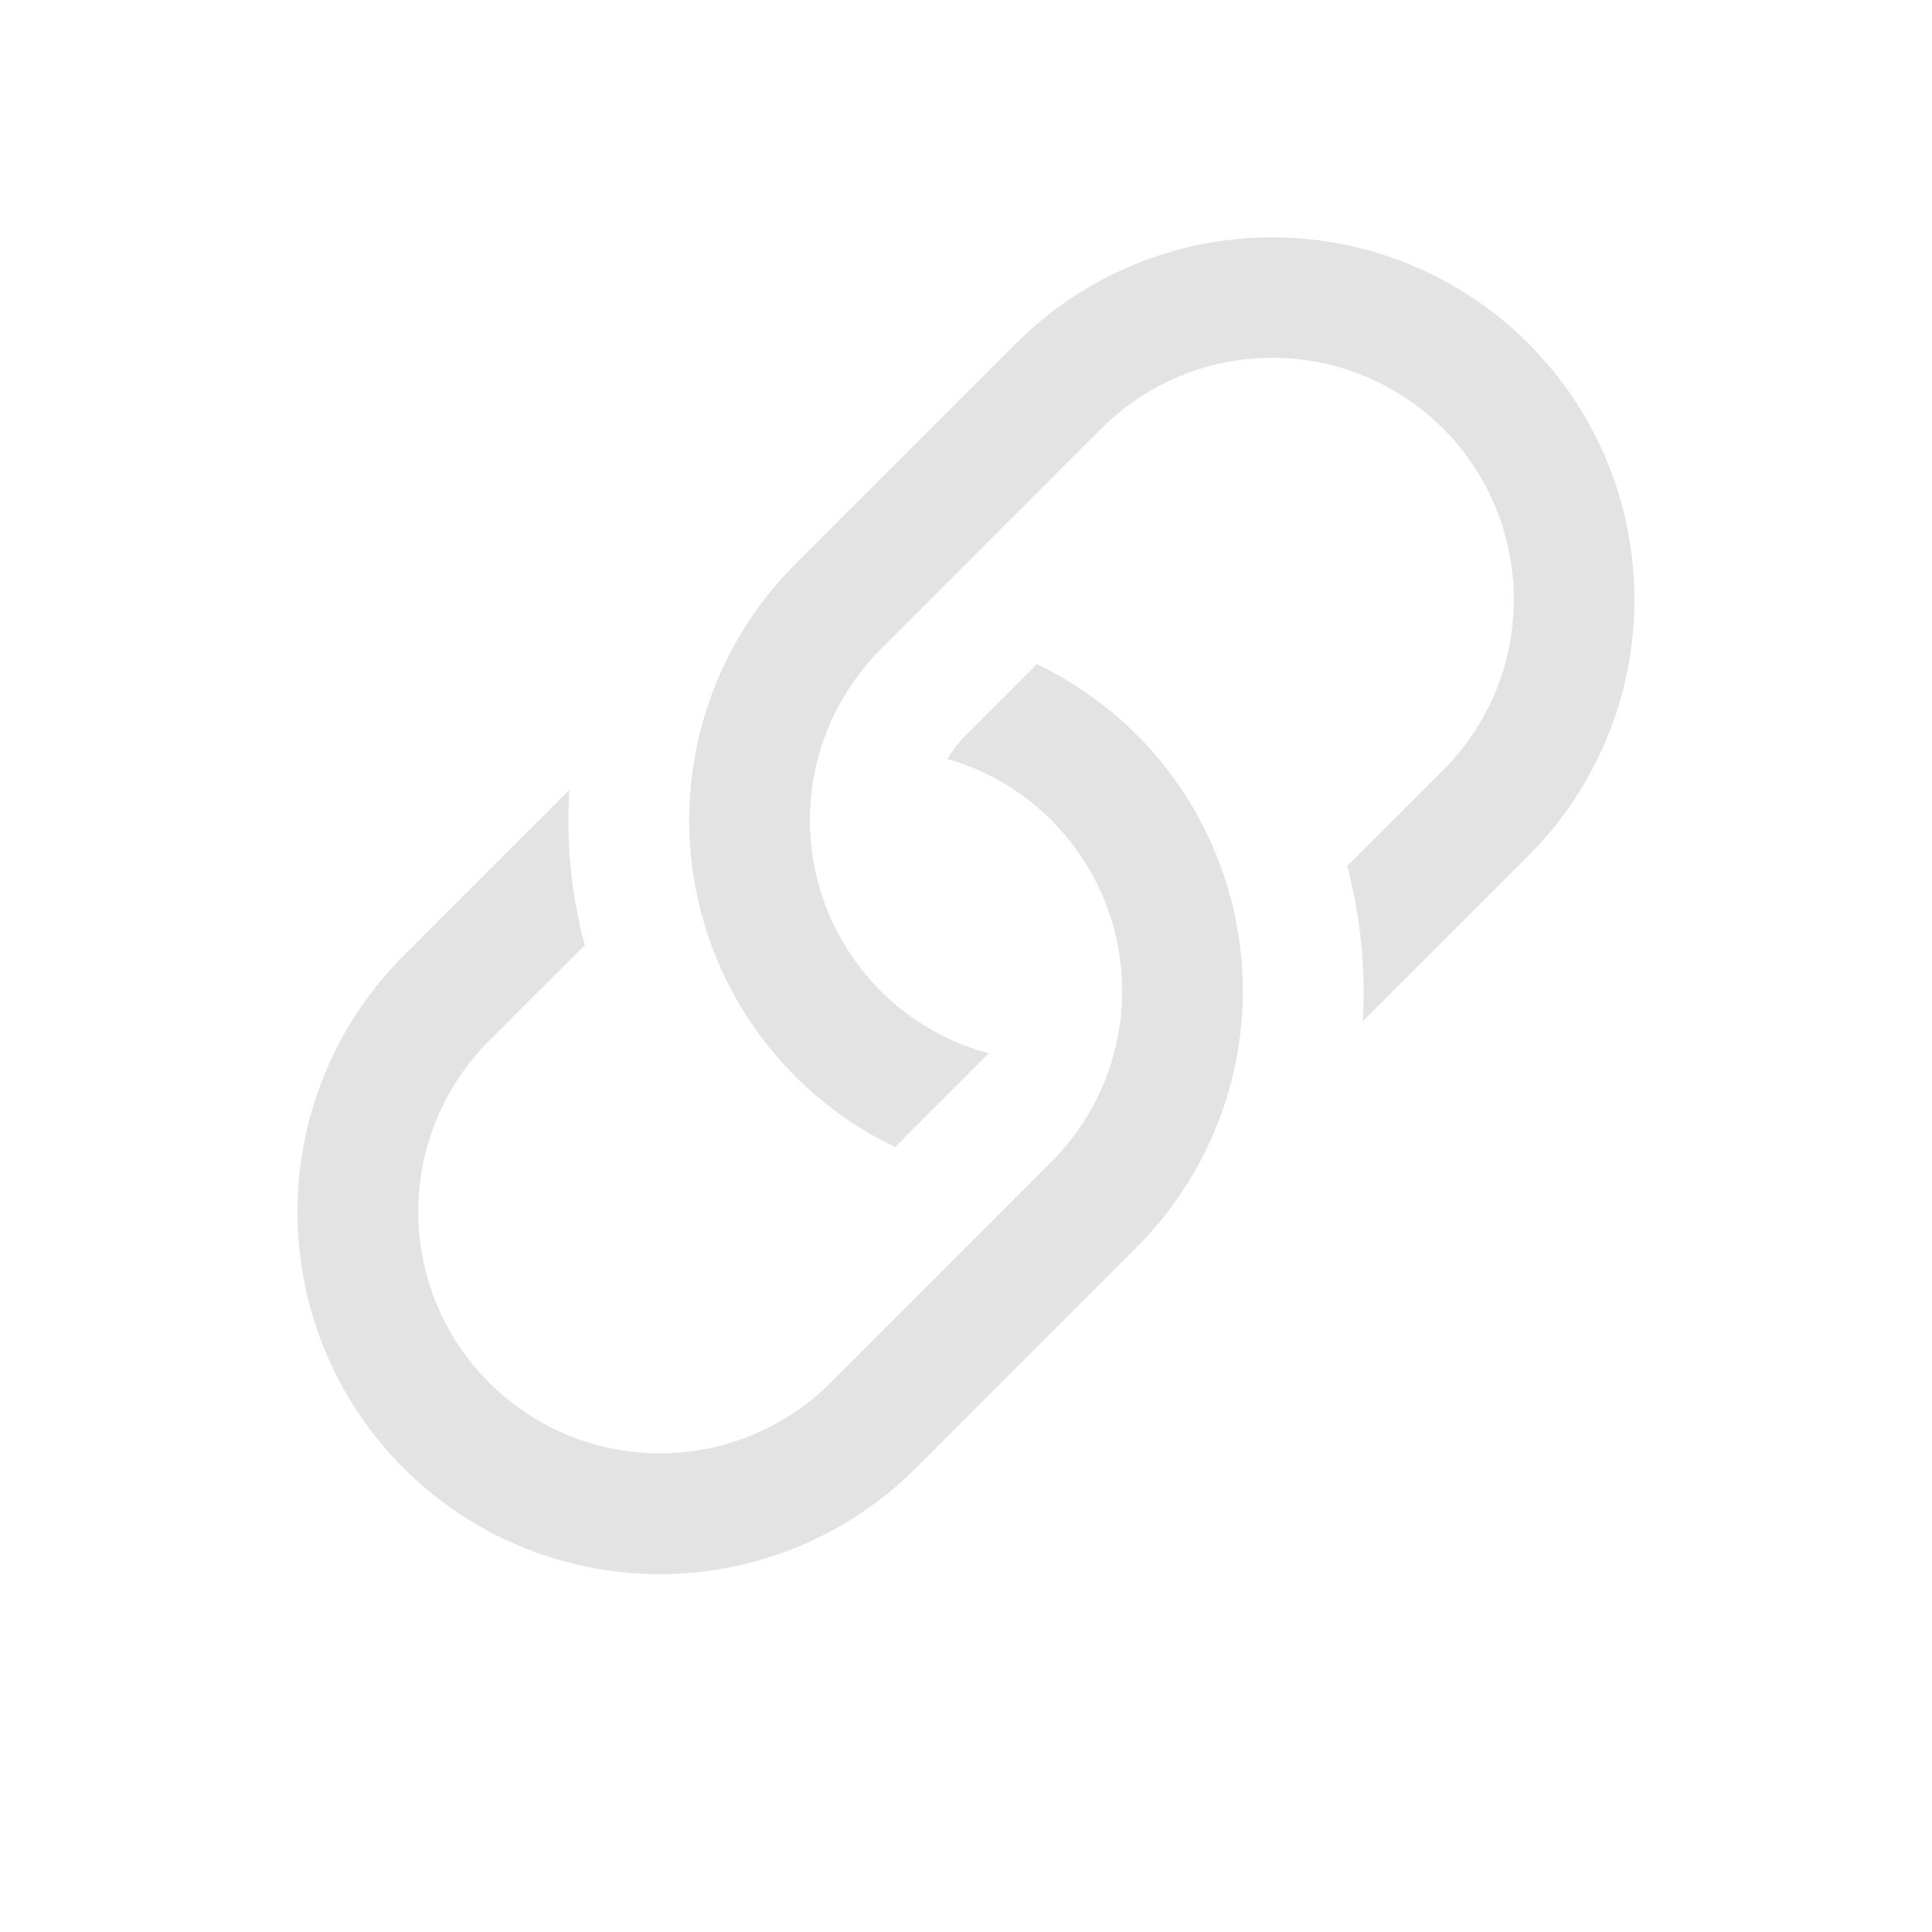
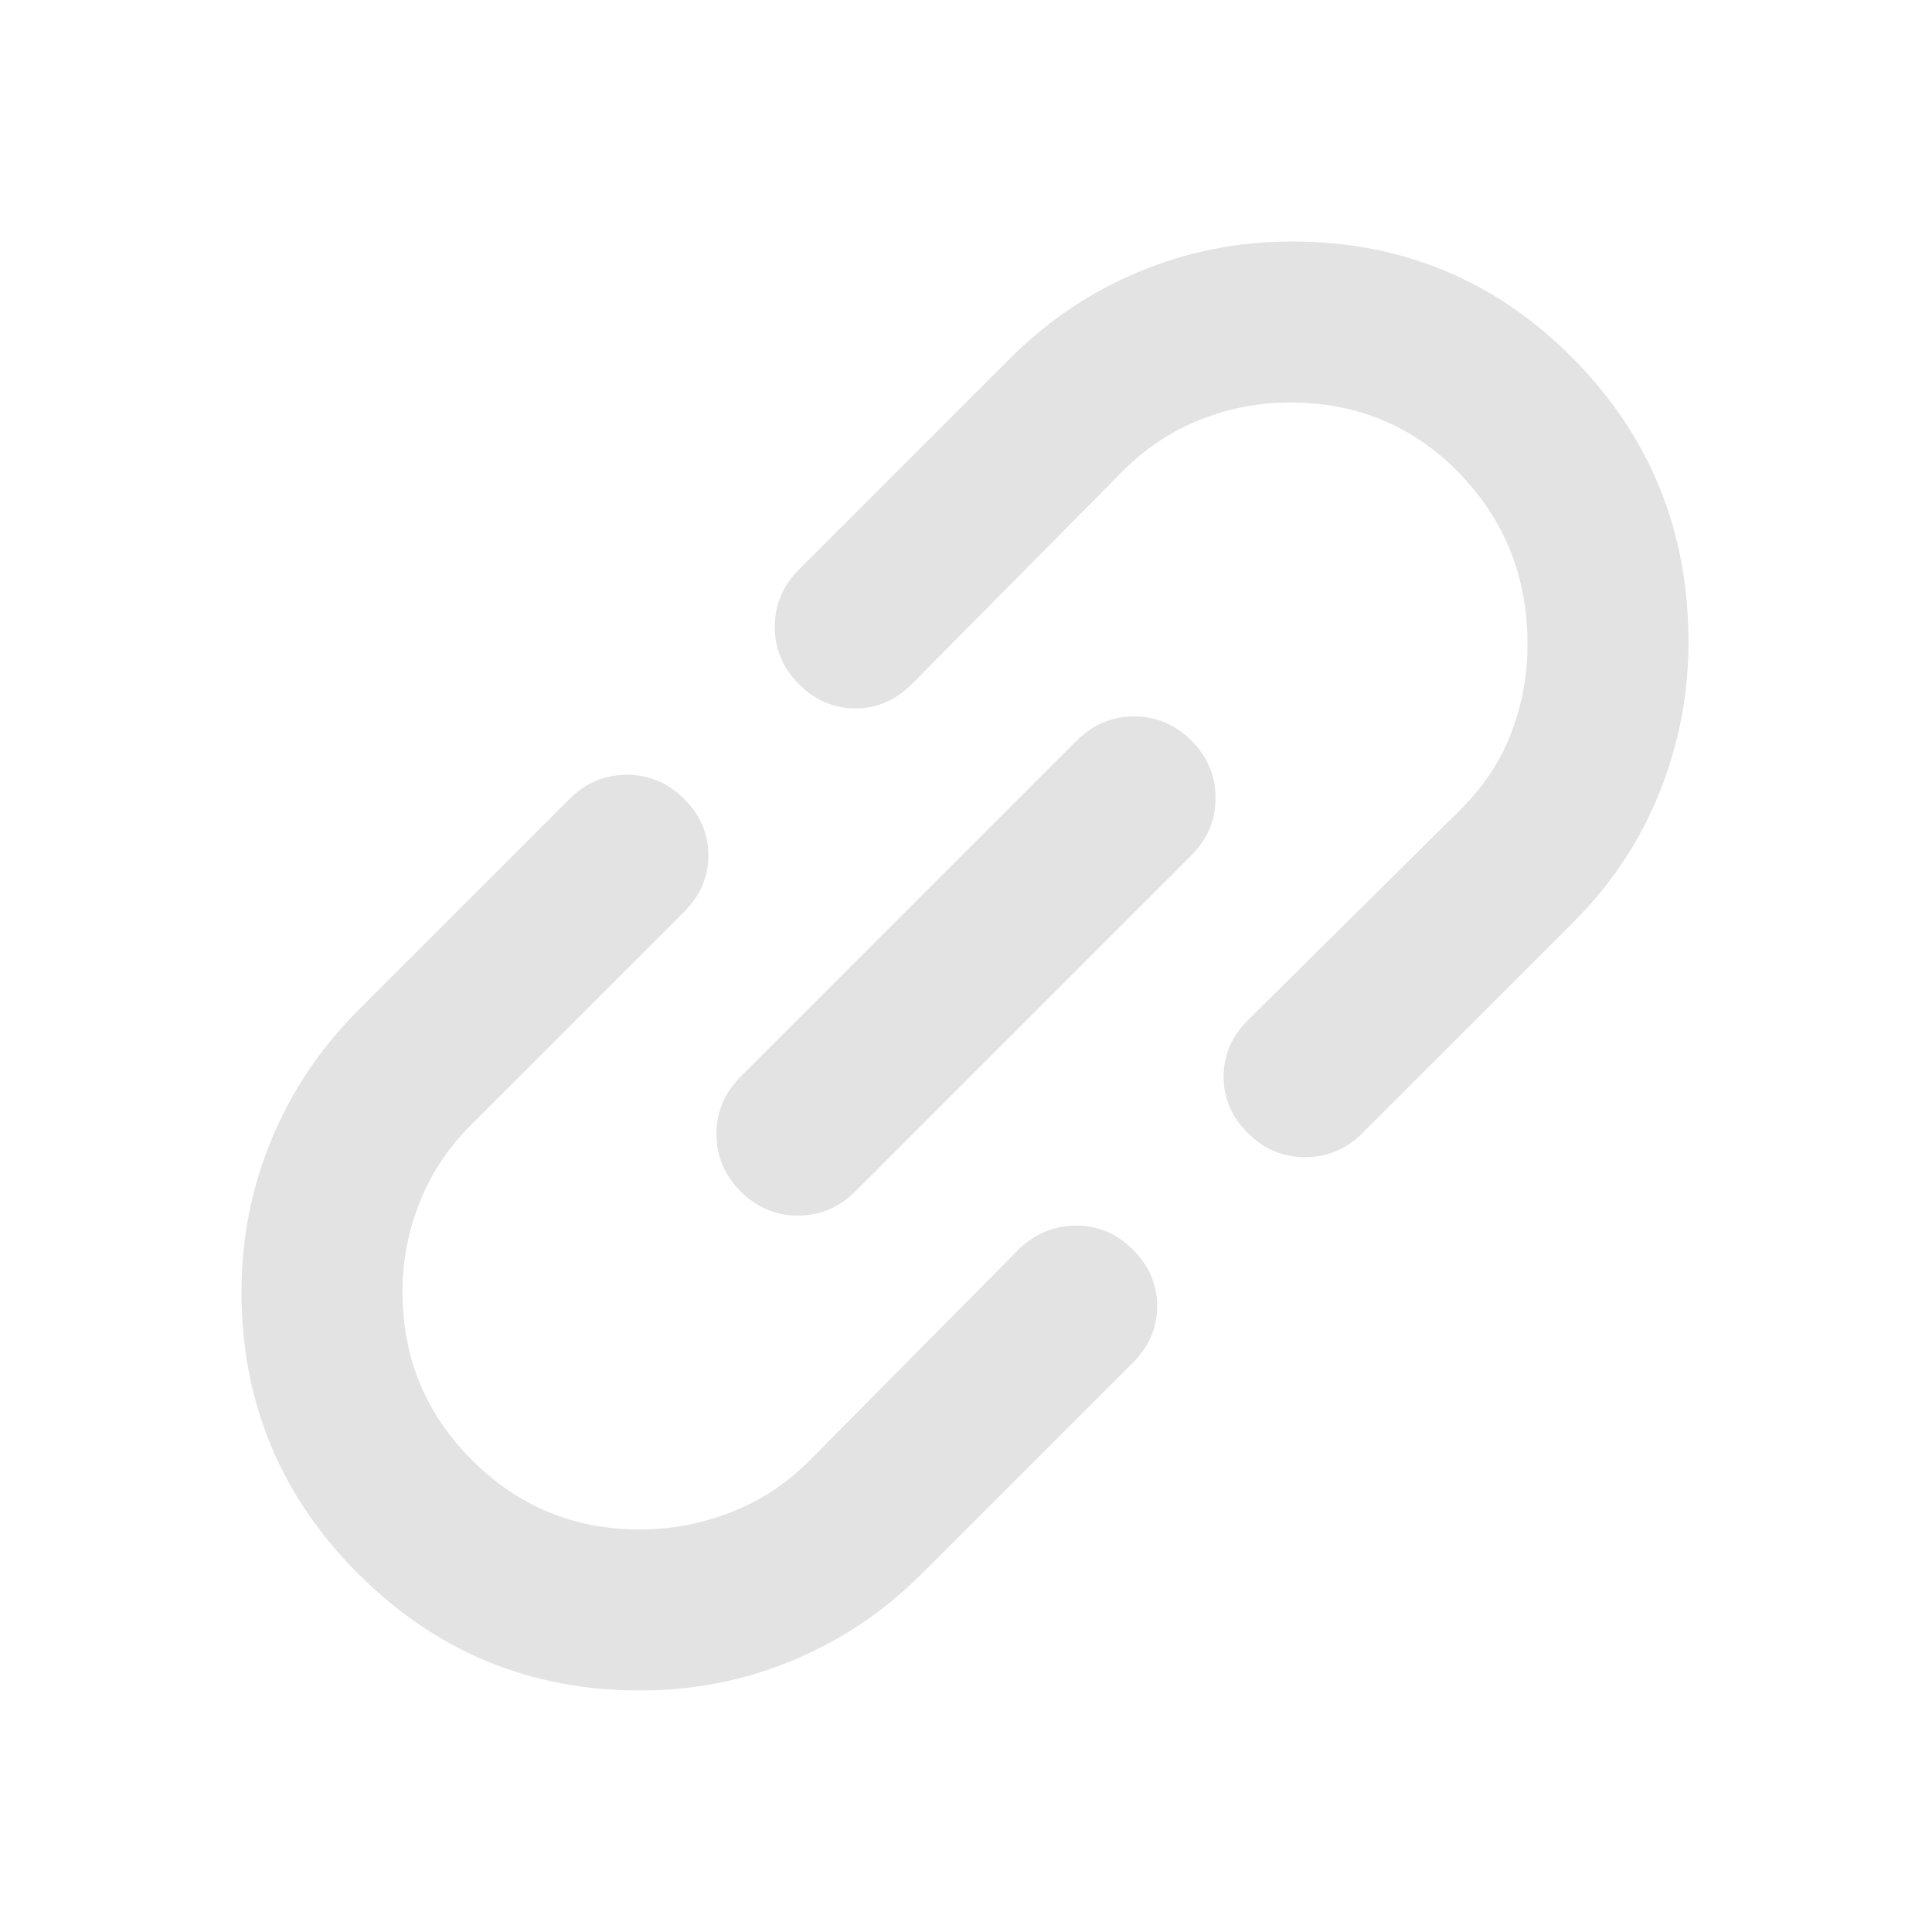
- <svg xmlns="http://www.w3.org/2000/svg" width="1920" zoomAndPan="magnify" viewBox="0 0 1440 1440" height="1920" preserveAspectRatio="xMidYMid meet" version="1.0">
-   <path fill="#e3e3e3" d="M 424.352 588.781 L 300.871 712.262 C 297.742 715.383 294.695 718.582 291.723 721.855 C 288.754 725.133 285.867 728.477 283.059 731.891 C 280.254 735.309 277.535 738.789 274.898 742.34 C 272.266 745.891 269.719 749.5 267.262 753.176 C 264.801 756.852 262.438 760.582 260.164 764.375 C 257.887 768.164 255.707 772.008 253.625 775.906 C 251.539 779.805 249.551 783.75 247.656 787.746 C 245.766 791.742 243.973 795.781 242.281 799.863 C 240.59 803.945 238.996 808.07 237.504 812.23 C 236.016 816.391 234.629 820.59 233.344 824.816 C 232.059 829.047 230.879 833.305 229.801 837.594 C 228.727 841.883 227.758 846.191 226.895 850.527 C 226.031 854.863 225.273 859.219 224.621 863.59 C 223.973 867.961 223.43 872.348 222.996 876.746 C 222.562 881.148 222.234 885.555 222.02 889.969 C 221.801 894.383 221.691 898.801 221.688 903.223 C 221.688 907.645 221.797 912.062 222.012 916.477 C 222.227 920.891 222.551 925.297 222.984 929.699 C 223.414 934.098 223.957 938.484 224.605 942.855 C 225.25 947.23 226.008 951.582 226.867 955.918 C 227.73 960.254 228.695 964.566 229.77 968.855 C 230.844 973.141 232.023 977.402 233.305 981.633 C 234.586 985.863 235.973 990.059 237.461 994.223 C 238.949 998.383 240.539 1002.508 242.23 1006.59 C 243.922 1010.676 245.711 1014.715 247.602 1018.711 C 249.492 1022.707 251.477 1026.656 253.562 1030.555 C 255.645 1034.453 257.824 1038.297 260.094 1042.09 C 262.367 1045.883 264.73 1049.617 267.188 1053.293 C 269.641 1056.965 272.188 1060.578 274.82 1064.129 C 277.453 1067.68 280.172 1071.164 282.977 1074.582 C 285.781 1078 288.668 1081.348 291.637 1084.621 C 294.605 1087.898 297.652 1091.098 300.777 1094.223 C 303.902 1097.348 307.102 1100.395 310.379 1103.363 C 313.652 1106.332 317 1109.219 320.418 1112.023 C 323.836 1114.828 327.32 1117.547 330.871 1120.18 C 334.422 1122.812 338.035 1125.359 341.707 1127.812 C 345.383 1130.27 349.117 1132.633 352.91 1134.906 C 356.703 1137.176 360.547 1139.355 364.445 1141.438 C 368.344 1143.523 372.293 1145.508 376.289 1147.398 C 380.285 1149.289 384.324 1151.078 388.41 1152.77 C 392.492 1154.461 396.617 1156.051 400.777 1157.539 C 404.941 1159.027 409.137 1160.414 413.367 1161.695 C 417.598 1162.977 421.855 1164.156 426.145 1165.23 C 430.434 1166.305 434.746 1167.27 439.082 1168.133 C 443.418 1168.992 447.77 1169.75 452.145 1170.395 C 456.516 1171.043 460.902 1171.586 465.301 1172.016 C 469.703 1172.449 474.109 1172.773 478.523 1172.988 C 482.938 1173.203 487.355 1173.312 491.777 1173.312 C 496.199 1173.309 500.617 1173.199 505.031 1172.98 C 509.445 1172.766 513.852 1172.438 518.254 1172.004 C 522.652 1171.57 527.039 1171.027 531.41 1170.375 C 535.781 1169.727 540.137 1168.969 544.473 1168.105 C 548.809 1167.242 553.117 1166.273 557.406 1165.199 C 561.695 1164.121 565.953 1162.941 570.184 1161.656 C 574.41 1160.371 578.605 1158.984 582.77 1157.496 C 586.93 1156.004 591.055 1154.41 595.137 1152.719 C 599.219 1151.027 603.258 1149.234 607.254 1147.34 C 611.25 1145.449 615.195 1143.461 619.094 1141.375 C 622.992 1139.293 626.836 1137.109 630.625 1134.836 C 634.418 1132.562 638.148 1130.195 641.824 1127.738 C 645.5 1125.281 649.109 1122.734 652.66 1120.102 C 656.211 1117.465 659.691 1114.746 663.109 1111.941 C 666.523 1109.133 669.867 1106.246 673.145 1103.277 C 676.418 1100.305 679.617 1097.258 682.738 1094.129 L 847.262 929.52 C 851.059 925.719 854.742 921.809 858.309 917.789 C 861.875 913.77 865.32 909.645 868.641 905.418 C 871.961 901.191 875.152 896.871 878.215 892.453 C 881.277 888.035 884.203 883.531 886.996 878.941 C 889.789 874.352 892.445 869.68 894.957 864.93 C 897.473 860.18 899.844 855.359 902.07 850.465 C 904.297 845.574 906.375 840.621 908.305 835.605 C 910.234 830.59 912.016 825.52 913.645 820.398 C 915.27 815.277 916.746 810.109 918.062 804.902 C 919.383 799.691 920.547 794.445 921.551 789.168 C 922.559 783.887 923.406 778.582 924.098 773.254 C 924.785 767.922 925.316 762.578 925.688 757.215 C 926.055 751.855 926.266 746.484 926.316 741.113 C 926.367 735.738 926.254 730.367 925.984 725 C 925.715 719.633 925.281 714.277 924.691 708.934 C 924.102 703.594 923.352 698.273 922.441 692.977 C 921.535 687.68 920.469 682.414 919.246 677.18 C 918.023 671.945 916.645 666.754 915.113 661.602 C 913.578 656.453 911.895 651.352 910.055 646.301 C 908.219 641.25 906.23 636.258 904.098 631.328 C 901.961 626.395 899.68 621.531 897.254 616.734 C 894.828 611.941 892.262 607.219 889.555 602.578 C 886.844 597.938 884 593.379 881.02 588.906 C 878.043 584.434 874.93 580.055 871.688 575.766 C 868.445 571.48 865.082 567.293 861.59 563.207 C 858.098 559.121 854.488 555.145 850.758 551.273 C 847.027 547.402 843.188 543.648 839.234 540.008 C 835.281 536.367 831.223 532.848 827.059 529.449 C 822.895 526.051 818.633 522.777 814.277 519.633 C 809.918 516.488 805.469 513.48 800.93 510.602 C 796.391 507.723 791.77 504.98 787.066 502.379 C 782.363 499.777 777.59 497.316 772.738 495 L 720 547.738 C 714.621 553.125 710.004 559.094 706.141 565.648 C 709.883 566.727 713.59 567.922 717.254 569.238 C 720.922 570.555 724.539 571.988 728.113 573.543 C 731.684 575.094 735.203 576.758 738.668 578.539 C 742.133 580.32 745.535 582.211 748.879 584.211 C 752.219 586.211 755.492 588.32 758.699 590.535 C 761.902 592.746 765.035 595.062 768.09 597.48 C 771.145 599.895 774.117 602.41 777.008 605.02 C 779.898 607.629 782.703 610.328 785.422 613.121 C 788.137 615.914 790.758 618.789 793.289 621.754 C 795.82 624.715 798.25 627.754 800.582 630.875 C 802.914 633.996 805.141 637.188 807.266 640.453 C 809.391 643.715 811.41 647.047 813.316 650.441 C 815.227 653.836 817.023 657.293 818.707 660.805 C 820.391 664.316 821.961 667.879 823.414 671.492 C 824.867 675.105 826.199 678.766 827.418 682.465 C 828.633 686.164 829.727 689.902 830.699 693.672 C 831.672 697.445 832.523 701.246 833.25 705.07 C 833.977 708.898 834.578 712.746 835.055 716.609 C 835.531 720.477 835.883 724.352 836.105 728.242 C 836.332 732.129 836.43 736.023 836.402 739.918 C 836.375 743.812 836.223 747.703 835.941 751.59 C 835.66 755.473 835.258 759.344 834.727 763.203 C 834.191 767.062 833.535 770.902 832.758 774.715 C 831.977 778.531 831.07 782.32 830.047 786.078 C 829.02 789.836 827.871 793.555 826.605 797.238 C 825.336 800.922 823.949 804.559 822.445 808.152 C 820.941 811.746 819.324 815.285 817.59 818.773 C 815.855 822.262 814.008 825.691 812.051 829.059 C 810.098 832.426 808.031 835.727 805.863 838.961 C 803.691 842.195 801.418 845.355 799.043 848.441 C 796.664 851.527 794.191 854.535 791.621 857.461 C 789.051 860.387 786.387 863.227 783.629 865.98 L 619.199 1030.5 C 617.117 1032.586 614.98 1034.617 612.797 1036.594 C 610.613 1038.574 608.383 1040.5 606.105 1042.371 C 603.824 1044.238 601.504 1046.051 599.137 1047.809 C 596.77 1049.562 594.359 1051.262 591.906 1052.898 C 589.457 1054.535 586.969 1056.113 584.441 1057.629 C 581.91 1059.141 579.348 1060.594 576.75 1061.984 C 574.148 1063.375 571.516 1064.699 568.852 1065.957 C 566.188 1067.219 563.496 1068.414 560.77 1069.539 C 558.047 1070.668 555.301 1071.73 552.523 1072.723 C 549.75 1073.715 546.949 1074.641 544.129 1075.496 C 541.309 1076.352 538.469 1077.137 535.609 1077.852 C 532.75 1078.57 529.875 1079.215 526.984 1079.789 C 524.094 1080.363 521.191 1080.867 518.277 1081.301 C 515.359 1081.734 512.438 1082.094 509.504 1082.383 C 506.57 1082.672 503.633 1082.887 500.688 1083.031 C 497.742 1083.18 494.797 1083.25 491.852 1083.25 C 488.902 1083.25 485.957 1083.176 483.012 1083.031 C 480.07 1082.887 477.129 1082.672 474.195 1082.383 C 471.266 1082.094 468.34 1081.734 465.422 1081.301 C 462.508 1080.867 459.605 1080.363 456.715 1079.789 C 453.824 1079.215 450.949 1078.57 448.09 1077.852 C 445.23 1077.137 442.391 1076.352 439.57 1075.496 C 436.75 1074.641 433.953 1073.715 431.176 1072.723 C 428.402 1071.73 425.652 1070.668 422.93 1069.539 C 420.207 1068.414 417.512 1067.219 414.848 1065.957 C 412.184 1064.699 409.551 1063.375 406.953 1061.984 C 404.352 1060.594 401.789 1059.141 399.262 1057.629 C 396.73 1056.113 394.242 1054.535 391.793 1052.898 C 389.34 1051.262 386.934 1049.562 384.562 1047.809 C 382.195 1046.051 379.875 1044.238 377.594 1042.371 C 375.316 1040.5 373.086 1038.574 370.902 1036.594 C 368.719 1034.617 366.586 1032.586 364.5 1030.5 C 362.414 1028.414 360.383 1026.281 358.406 1024.098 C 356.426 1021.914 354.5 1019.684 352.629 1017.402 C 350.762 1015.125 348.949 1012.805 347.191 1010.434 C 345.438 1008.066 343.738 1005.66 342.102 1003.207 C 340.465 1000.758 338.887 998.27 337.371 995.738 C 335.859 993.211 334.406 990.648 333.016 988.047 C 331.625 985.449 330.301 982.816 329.043 980.152 C 327.781 977.488 326.586 974.793 325.461 972.07 C 324.332 969.348 323.27 966.598 322.277 963.824 C 321.285 961.047 320.359 958.25 319.504 955.43 C 318.648 952.609 317.863 949.77 317.148 946.91 C 316.43 944.051 315.785 941.176 315.211 938.285 C 314.637 935.395 314.133 932.492 313.699 929.574 C 313.266 926.66 312.906 923.734 312.617 920.805 C 312.328 917.871 312.113 914.93 311.969 911.988 C 311.82 909.043 311.75 906.098 311.75 903.148 C 311.75 900.203 311.82 897.258 311.969 894.312 C 312.113 891.367 312.328 888.43 312.617 885.496 C 312.906 882.562 313.266 879.641 313.699 876.723 C 314.133 873.809 314.637 870.906 315.211 868.016 C 315.785 865.125 316.43 862.25 317.148 859.391 C 317.863 856.531 318.648 853.691 319.504 850.871 C 320.359 848.051 321.285 845.25 322.277 842.477 C 323.27 839.699 324.332 836.953 325.461 834.227 C 326.586 831.504 327.781 828.812 329.043 826.148 C 330.301 823.484 331.625 820.852 333.016 818.25 C 334.406 815.652 335.859 813.086 337.371 810.559 C 338.887 808.031 340.465 805.543 342.102 803.09 C 343.738 800.641 345.438 798.23 347.191 795.863 C 348.949 793.496 350.762 791.176 352.629 788.895 C 354.5 786.617 356.426 784.387 358.406 782.203 C 360.383 780.02 362.414 777.883 364.5 775.801 L 435.871 704.52 C 430.82 685.656 427.332 666.508 425.398 647.074 C 423.465 627.641 423.117 608.18 424.352 588.691 Z M 424.352 588.781 " fill-opacity="1" fill-rule="nonzero" />
-   <path fill="#e3e3e3" d="M 592.738 420.48 C 588.941 424.281 585.258 428.191 581.691 432.211 C 578.125 436.23 574.68 440.355 571.359 444.582 C 568.039 448.809 564.848 453.129 561.785 457.547 C 558.723 461.961 555.797 466.469 553.004 471.059 C 550.211 475.648 547.555 480.32 545.043 485.07 C 542.527 489.82 540.156 494.641 537.93 499.535 C 535.703 504.426 533.625 509.379 531.695 514.395 C 529.766 519.41 527.984 524.48 526.355 529.602 C 524.73 534.723 523.254 539.887 521.938 545.098 C 520.617 550.309 519.453 555.555 518.445 560.832 C 517.441 566.113 516.594 571.418 515.902 576.746 C 515.215 582.078 514.684 587.422 514.312 592.785 C 513.945 598.145 513.734 603.516 513.684 608.887 C 513.633 614.262 513.746 619.633 514.016 625 C 514.285 630.367 514.719 635.723 515.309 641.066 C 515.898 646.406 516.648 651.727 517.559 657.023 C 518.465 662.32 519.531 667.586 520.754 672.82 C 521.977 678.055 523.355 683.246 524.887 688.398 C 526.422 693.547 528.105 698.648 529.945 703.699 C 531.781 708.75 533.77 713.742 535.902 718.672 C 538.039 723.605 540.32 728.469 542.746 733.266 C 545.172 738.059 547.738 742.777 550.445 747.422 C 553.156 752.062 556 756.621 558.98 761.094 C 561.957 765.566 565.07 769.945 568.312 774.234 C 571.555 778.52 574.918 782.707 578.41 786.793 C 581.902 790.879 585.512 794.855 589.242 798.727 C 592.973 802.598 596.812 806.352 600.766 809.992 C 604.719 813.633 608.777 817.152 612.941 820.551 C 617.105 823.949 621.367 827.223 625.727 830.367 C 630.082 833.512 634.531 836.52 639.07 839.398 C 643.609 842.277 648.23 845.02 652.934 847.621 C 657.637 850.223 662.41 852.684 667.262 855 L 737.012 785.16 C 733.215 784.141 729.461 783 725.742 781.738 C 722.02 780.473 718.348 779.09 714.719 777.586 C 711.09 776.082 707.516 774.461 703.992 772.723 C 700.469 770.984 697.008 769.133 693.605 767.168 C 690.203 765.203 686.871 763.129 683.605 760.945 C 680.34 758.766 677.148 756.477 674.035 754.086 C 670.918 751.691 667.883 749.203 664.93 746.609 C 661.98 744.02 659.113 741.336 656.336 738.559 C 653.559 735.781 650.879 732.914 648.289 729.961 C 645.699 727.008 643.207 723.973 640.816 720.855 C 638.426 717.738 636.141 714.547 633.961 711.281 C 631.777 708.012 629.707 704.68 627.742 701.277 C 625.777 697.875 623.93 694.414 622.191 690.891 C 620.457 687.367 618.836 683.789 617.332 680.16 C 615.832 676.531 614.449 672.855 613.188 669.137 C 611.926 665.418 610.785 661.66 609.77 657.867 C 608.754 654.07 607.863 650.25 607.098 646.395 C 606.332 642.543 605.691 638.668 605.18 634.773 C 604.668 630.879 604.281 626.973 604.027 623.055 C 603.77 619.133 603.641 615.211 603.645 611.281 C 603.645 607.355 603.773 603.43 604.031 599.512 C 604.285 595.59 604.672 591.684 605.184 587.789 C 605.699 583.895 606.34 580.023 607.105 576.172 C 607.871 572.316 608.766 568.496 609.781 564.699 C 610.797 560.906 611.938 557.148 613.199 553.43 C 614.465 549.711 615.848 546.035 617.352 542.406 C 618.855 538.777 620.477 535.203 622.211 531.68 C 623.949 528.156 625.801 524.695 627.766 521.293 C 629.73 517.891 631.805 514.559 633.984 511.293 C 636.168 508.027 638.453 504.836 640.848 501.719 C 643.238 498.602 645.727 495.57 648.316 492.617 C 650.91 489.664 653.594 486.797 656.371 484.02 L 820.801 319.5 C 822.883 317.414 825.016 315.379 827.199 313.398 C 829.383 311.418 831.617 309.492 833.895 307.617 C 836.172 305.746 838.496 303.934 840.863 302.176 C 843.23 300.418 845.637 298.719 848.09 297.078 C 850.539 295.438 853.031 293.859 855.559 292.344 C 858.086 290.828 860.652 289.371 863.25 287.98 C 865.852 286.59 868.48 285.262 871.148 284 C 873.812 282.738 876.508 281.543 879.23 280.414 C 881.953 279.285 884.703 278.223 887.48 277.227 C 890.254 276.234 893.055 275.309 895.875 274.449 C 898.695 273.594 901.535 272.805 904.398 272.09 C 907.258 271.371 910.133 270.723 913.023 270.148 C 915.914 269.57 918.82 269.066 921.738 268.633 C 924.652 268.199 927.578 267.836 930.512 267.547 C 933.449 267.258 936.387 267.039 939.332 266.895 C 942.277 266.746 945.223 266.676 948.172 266.672 C 951.121 266.672 954.066 266.746 957.012 266.887 C 959.957 267.031 962.898 267.246 965.832 267.535 C 968.766 267.824 971.691 268.184 974.609 268.617 C 977.527 269.047 980.43 269.551 983.324 270.125 C 986.215 270.699 989.09 271.348 991.949 272.062 C 994.812 272.777 997.652 273.562 1000.473 274.418 C 1003.297 275.273 1006.094 276.199 1008.871 277.191 C 1011.648 278.184 1014.398 279.246 1017.121 280.371 C 1019.848 281.5 1022.543 282.695 1025.207 283.957 C 1027.875 285.215 1030.508 286.539 1033.105 287.93 C 1035.707 289.32 1038.273 290.773 1040.801 292.289 C 1043.332 293.805 1045.82 295.379 1048.273 297.02 C 1050.727 298.656 1053.137 300.355 1055.504 302.109 C 1057.871 303.867 1060.195 305.68 1062.477 307.551 C 1064.754 309.422 1066.988 311.348 1069.172 313.324 C 1071.355 315.305 1073.492 317.34 1075.574 319.422 C 1077.66 321.508 1079.695 323.645 1081.672 325.828 C 1083.652 328.012 1085.578 330.246 1087.449 332.523 C 1089.32 334.805 1091.133 337.129 1092.891 339.496 C 1094.645 341.863 1096.344 344.273 1097.98 346.727 C 1099.621 349.18 1101.195 351.668 1102.711 354.199 C 1104.227 356.727 1105.68 359.293 1107.07 361.895 C 1108.461 364.492 1109.785 367.125 1111.043 369.793 C 1112.305 372.457 1113.5 375.152 1114.629 377.879 C 1115.754 380.602 1116.816 383.352 1117.809 386.129 C 1118.801 388.906 1119.727 391.703 1120.582 394.527 C 1121.438 397.348 1122.223 400.188 1122.938 403.051 C 1123.652 405.91 1124.297 408.785 1124.875 411.676 C 1125.449 414.57 1125.953 417.473 1126.383 420.391 C 1126.816 423.309 1127.176 426.234 1127.465 429.168 C 1127.75 432.102 1127.969 435.043 1128.113 437.988 C 1128.254 440.934 1128.328 443.879 1128.324 446.828 C 1128.324 449.777 1128.254 452.723 1128.105 455.668 C 1127.961 458.613 1127.742 461.551 1127.453 464.488 C 1127.164 467.422 1126.801 470.348 1126.367 473.262 C 1125.934 476.18 1125.43 479.082 1124.852 481.977 C 1124.277 484.867 1123.629 487.742 1122.91 490.602 C 1122.195 493.465 1121.406 496.305 1120.551 499.125 C 1119.691 501.945 1118.766 504.746 1117.773 507.52 C 1116.777 510.297 1115.715 513.047 1114.586 515.77 C 1113.457 518.492 1112.262 521.188 1111 523.852 C 1109.738 526.516 1108.41 529.148 1107.02 531.75 C 1105.629 534.348 1104.172 536.914 1102.656 539.441 C 1101.141 541.969 1099.562 544.461 1097.922 546.91 C 1096.281 549.359 1094.582 551.77 1092.824 554.137 C 1091.066 556.504 1089.254 558.828 1087.383 561.105 C 1085.508 563.383 1083.582 565.617 1081.602 567.801 C 1079.621 569.984 1077.586 572.117 1075.5 574.199 L 1004.129 645.48 C 1014.211 683.281 1018.078 722.43 1015.648 761.309 L 1139.129 637.828 C 1142.254 634.707 1145.301 631.504 1148.27 628.23 C 1151.234 624.957 1154.121 621.613 1156.926 618.195 C 1159.73 614.781 1162.445 611.297 1165.078 607.746 C 1167.711 604.199 1170.254 600.586 1172.711 596.91 C 1175.164 593.238 1177.527 589.504 1179.801 585.715 C 1182.074 581.926 1184.25 578.082 1186.332 574.184 C 1188.418 570.285 1190.402 566.34 1192.293 562.344 C 1194.184 558.352 1195.973 554.312 1197.664 550.227 C 1199.355 546.145 1200.945 542.023 1202.434 537.863 C 1203.922 533.703 1205.309 529.508 1206.59 525.277 C 1207.875 521.051 1209.051 516.793 1210.125 512.504 C 1211.199 508.219 1212.168 503.906 1213.027 499.574 C 1213.891 495.238 1214.648 490.887 1215.297 486.516 C 1215.945 482.145 1216.484 477.758 1216.918 473.363 C 1217.352 468.965 1217.676 464.559 1217.891 460.145 C 1218.109 455.73 1218.219 451.312 1218.219 446.895 C 1218.219 442.477 1218.109 438.059 1217.891 433.645 C 1217.676 429.23 1217.352 424.824 1216.918 420.43 C 1216.484 416.031 1215.945 411.645 1215.297 407.273 C 1214.648 402.902 1213.891 398.551 1213.027 394.215 C 1212.168 389.883 1211.199 385.57 1210.125 381.285 C 1209.051 376.996 1207.875 372.738 1206.59 368.512 C 1205.309 364.281 1203.922 360.086 1202.434 355.926 C 1200.945 351.766 1199.355 347.645 1197.664 343.562 C 1195.973 339.48 1194.184 335.441 1192.293 331.445 C 1190.402 327.449 1188.418 323.504 1186.332 319.605 C 1184.25 315.711 1182.074 311.867 1179.801 308.074 C 1177.527 304.285 1175.164 300.551 1172.711 296.879 C 1170.254 293.203 1167.711 289.594 1165.078 286.043 C 1162.445 282.492 1159.73 279.012 1156.926 275.594 C 1154.121 272.18 1151.234 268.832 1148.27 265.559 C 1145.301 262.285 1142.254 259.086 1139.129 255.961 C 1136.004 252.836 1132.805 249.789 1129.531 246.82 C 1126.258 243.852 1122.91 240.969 1119.496 238.164 C 1116.078 235.359 1112.598 232.645 1109.047 230.012 C 1105.496 227.379 1101.887 224.836 1098.211 222.379 C 1094.535 219.926 1090.805 217.559 1087.016 215.289 C 1083.223 213.016 1079.379 210.84 1075.484 208.758 C 1071.586 206.672 1067.641 204.688 1063.645 202.797 C 1059.648 200.906 1055.609 199.117 1051.527 197.426 C 1047.445 195.734 1043.324 194.145 1039.164 192.656 C 1035.004 191.168 1030.809 189.781 1026.578 188.5 C 1022.348 187.215 1018.09 186.039 1013.805 184.965 C 1009.52 183.891 1005.207 182.922 1000.875 182.059 C 996.539 181.199 992.188 180.441 987.816 179.793 C 983.445 179.145 979.059 178.605 974.66 178.172 C 970.266 177.738 965.859 177.414 961.445 177.199 C 957.031 176.98 952.613 176.871 948.195 176.871 C 943.777 176.871 939.359 176.98 934.945 177.199 C 930.531 177.414 926.125 177.738 921.727 178.172 C 917.332 178.605 912.945 179.145 908.574 179.793 C 904.203 180.441 899.852 181.199 895.516 182.059 C 891.184 182.922 886.871 183.891 882.586 184.965 C 878.297 186.039 874.039 187.215 869.812 188.5 C 865.582 189.781 861.387 191.168 857.227 192.656 C 853.066 194.145 848.945 195.734 844.863 197.426 C 840.777 199.117 836.738 200.906 832.746 202.797 C 828.75 204.688 824.805 206.672 820.906 208.758 C 817.008 210.84 813.164 213.016 809.375 215.289 C 805.586 217.559 801.852 219.926 798.18 222.379 C 794.504 224.836 790.891 227.379 787.344 230.012 C 783.793 232.645 780.309 235.359 776.895 238.164 C 773.477 240.969 770.133 243.852 766.859 246.82 C 763.586 249.789 760.387 252.836 757.262 255.961 Z M 592.738 420.48 " fill-opacity="1" fill-rule="nonzero" />
+ <svg xmlns="http://www.w3.org/2000/svg" height="24px" viewBox="0 -960 960 960" width="24px" fill="#e3e3e3">
+   <path d="M318-120q-82 0-140-58t-58-140q0-40 15-76t43-64l105-105q12-12 28.5-12t28.5 12q12 12 12 28t-12 28L234-401q-17 17-25.5 38.5T200-318q0 49 34.5 83.5T318-200q23 0 45-8.5t39-25.5l105-106q12-11 28-11t28 12q12 12 12 28t-12 28L458-178q-28 28-64 43t-76 15Zm50-248q-12-12-12-28.5t12-28.5l167-167q12-12 28.5-12t28.5 12q12 12 12 28.5T592-535L425-368q-12 12-28.5 12T368-368Zm252-29q-12-12-12-28t12-28l106-105q17-17 25-38t8-44q0-50-34-85t-84-35q-23 0-44.5 8.5T558-726L453-620q-12 12-28 12t-28-12q-12-12-12-28.5t12-28.5l105-105q28-28 64-43t76-15q82 0 139.5 58T839-641q0 39-14.5 75T782-502L677-397q-12 12-28.5 12T620-397Z" />
</svg>
